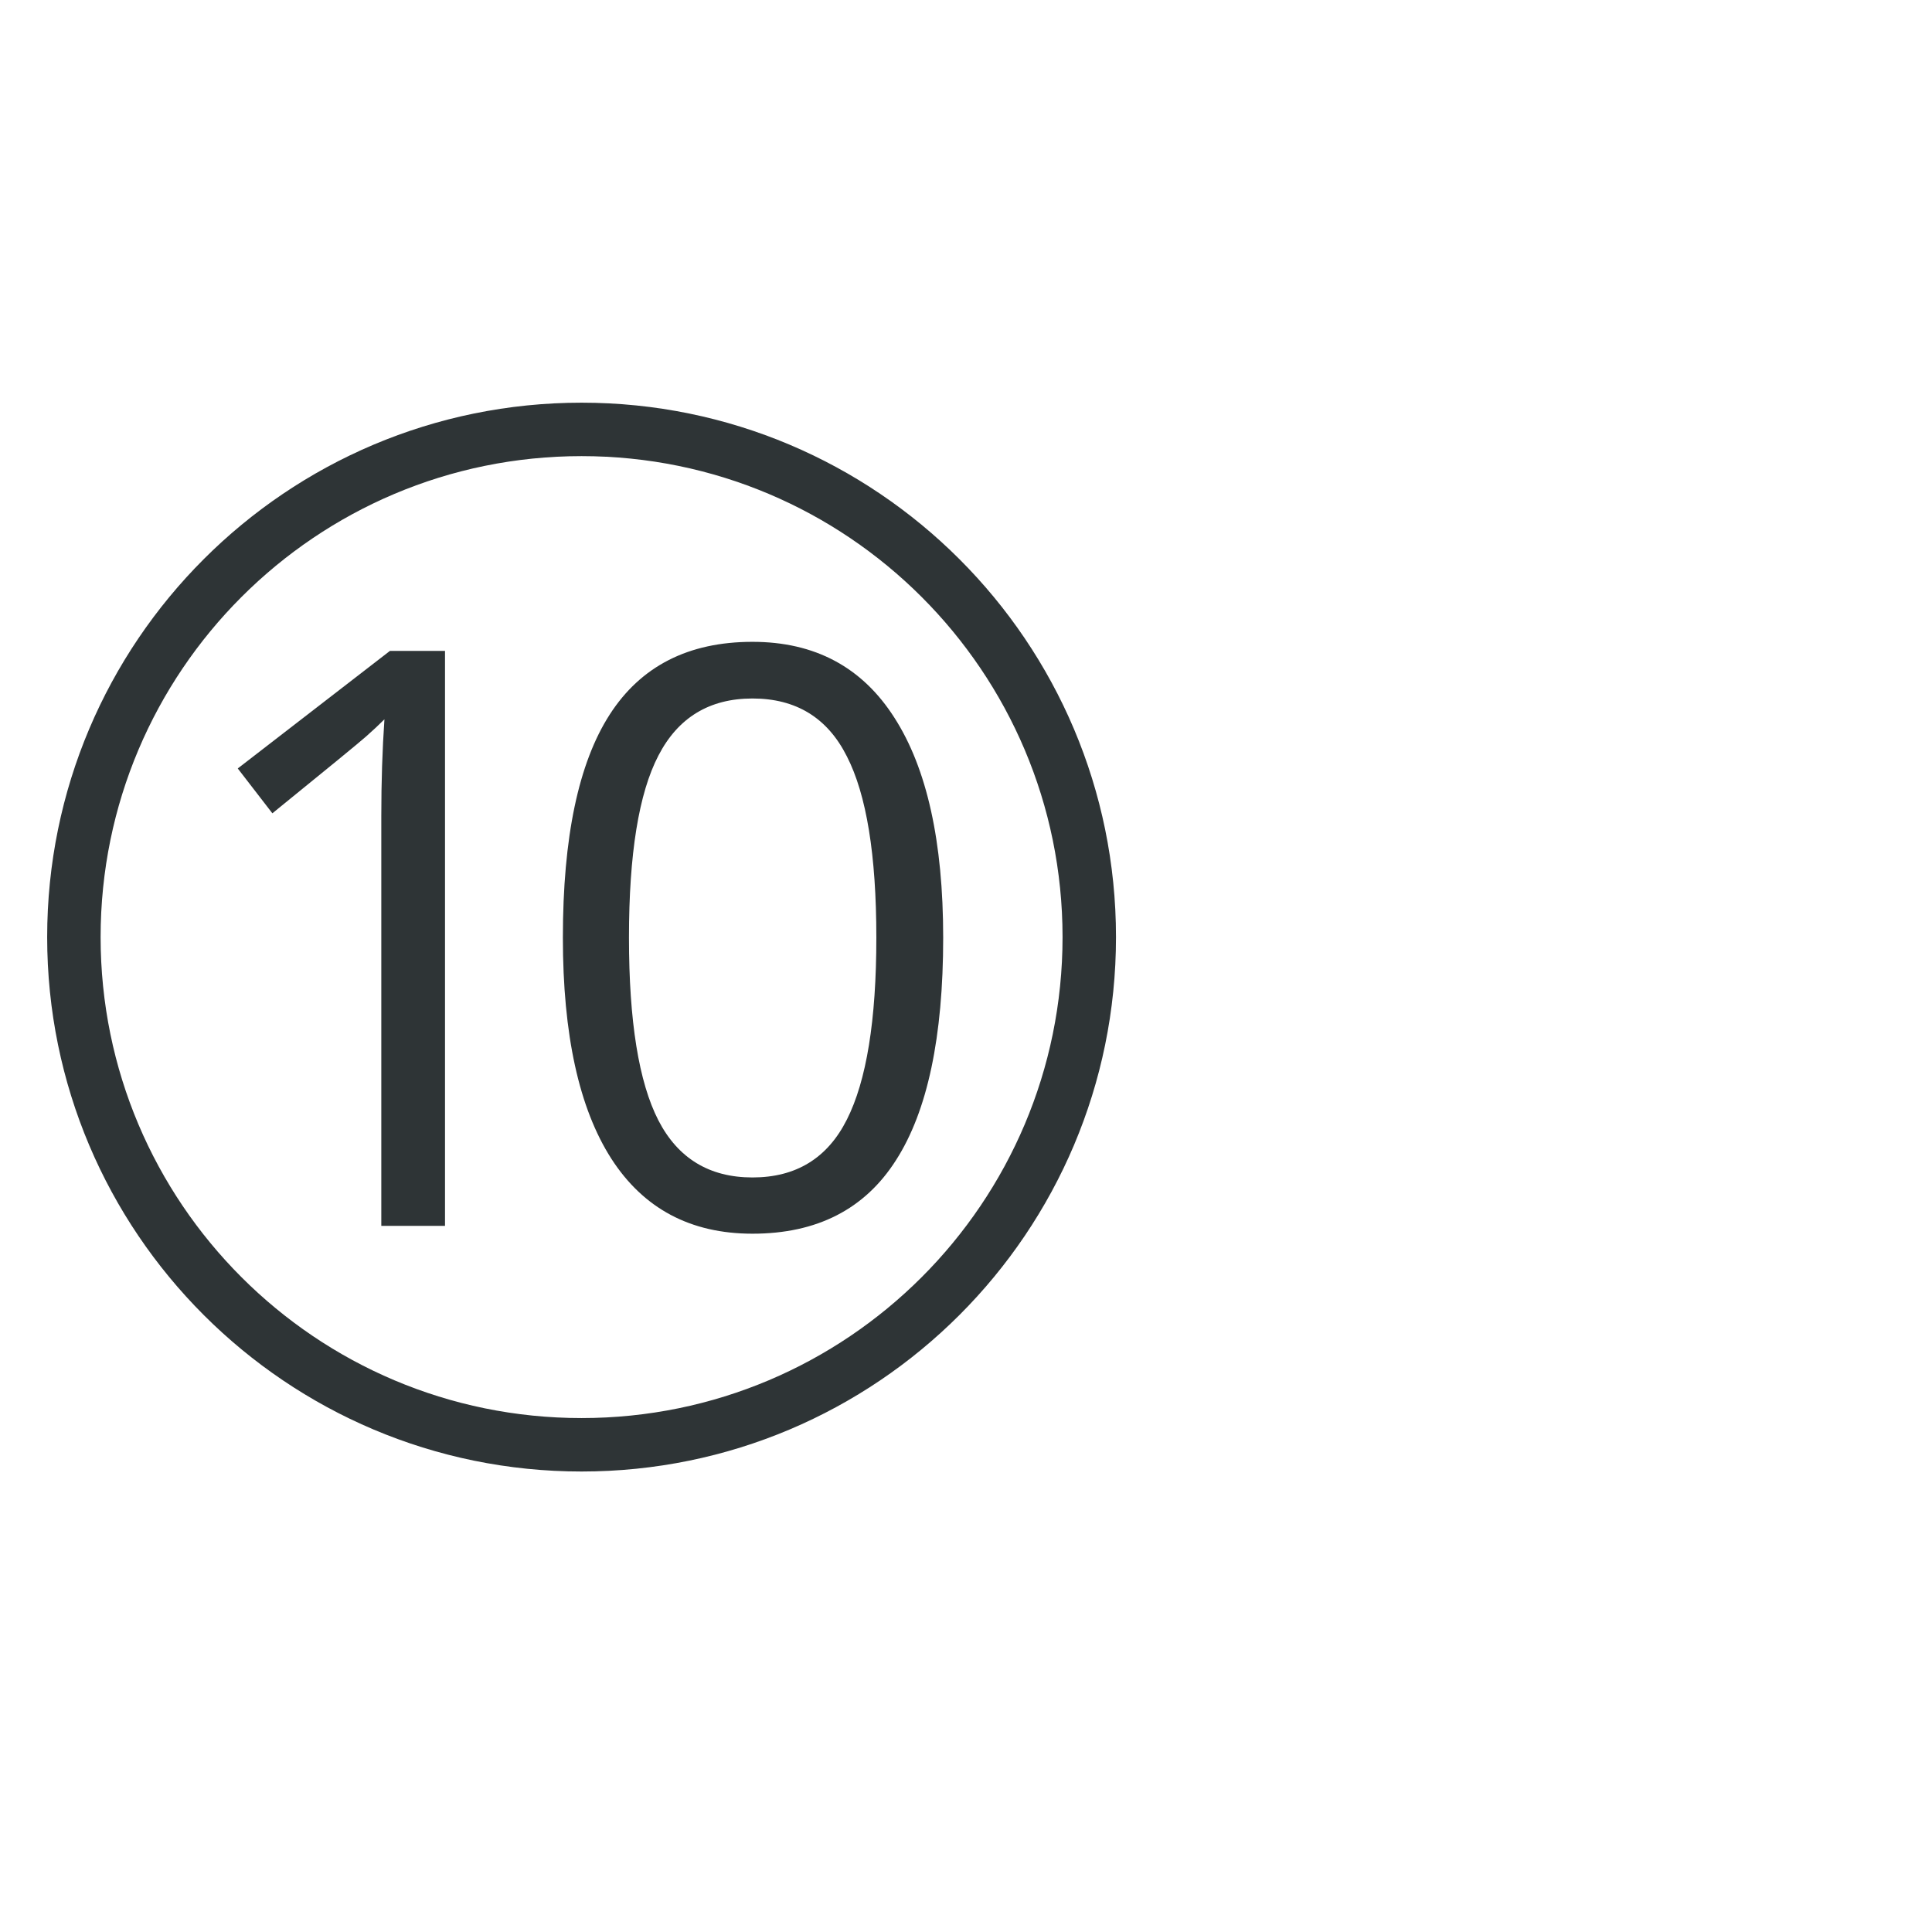
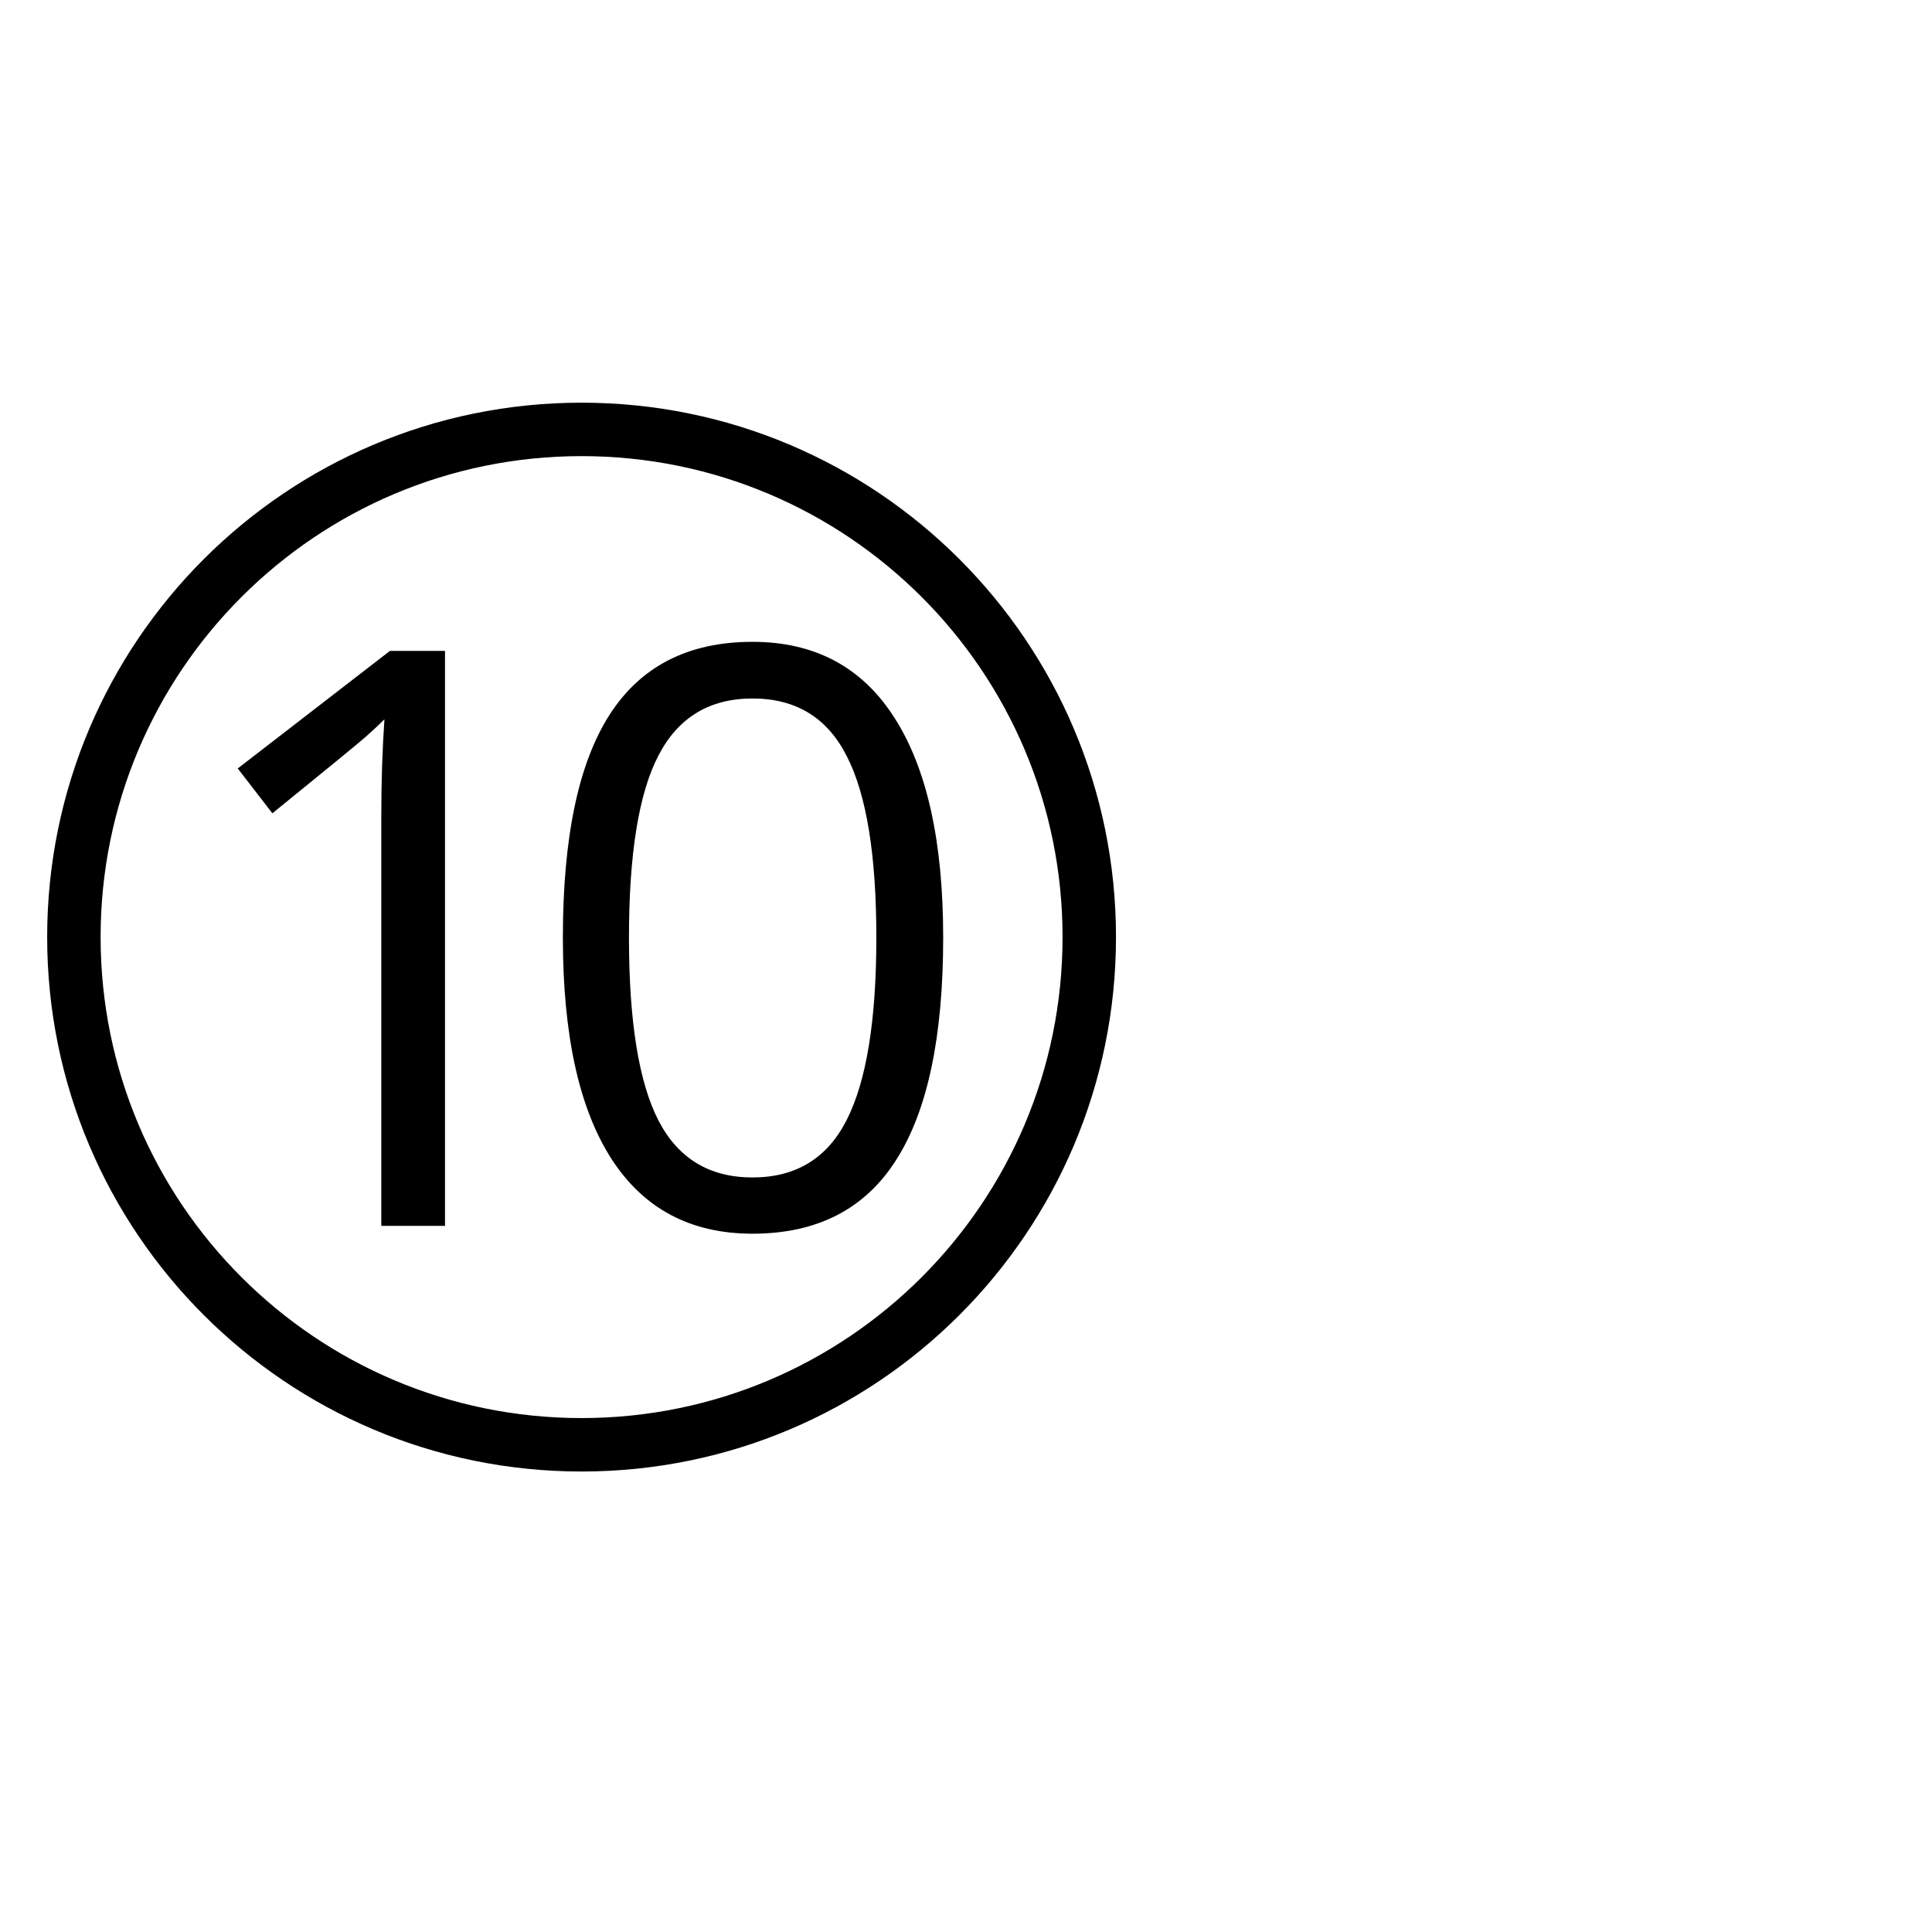
<svg xmlns="http://www.w3.org/2000/svg" version="1.1" width="2048" height="2048" id="svg3005">
  <defs id="defs5498" />
  <g transform="translate(0,1048)" id="layer1">
-     <path d="m 616.5,-621.139 c -312.869,0 -566.5,253.631 -566.5,566.5 0,312.869 253.631,566.5 566.5,566.5 312.869,0 566.5,-253.631 566.5,-566.5 0,-312.869 -253.631,-566.5 -566.5,-566.5 z m 0,56.65 c 281.582,0 509.85,228.268 509.85,509.85 0,281.582 -228.268,509.85 -509.85,509.85 -281.582,0 -509.85,-228.268 -509.85,-509.85 0,-281.582 228.268,-509.85 509.85,-509.85 z m 181.147,196.859 c -67.812,6.4e-4 -118.291,25.727 -151.362,77.141 -33.073,51.415 -49.613,130.217 -49.613,236.381 0,102.83 17.11,180.897 51.295,234.257 34.182,53.082 84.092,79.62 149.68,79.62 68.367,-1.4e-4 119.086,-25.968 152.159,-77.938 33.35,-51.97 50.011,-130.607 50.011,-235.938 -10e-4,-101.718 -17.233,-179.423 -51.693,-233.062 -34.184,-53.637 -84.333,-80.46 -150.477,-80.461 z m -384.291,9.604 -161.32,124.63 36.69,47.533 c 58.918,-47.802 91.957,-74.909 99.182,-81.302 7.225,-6.391 13.768,-12.486 19.606,-18.323 -2.226,32.239 -3.319,66.417 -3.319,102.545 l 0,434.39 67.537,0 0,-609.474 -58.376,0 z m 384.291,50.454 c 46.133,6.4e-4 79.456,20.4 100.023,61.253 20.843,40.577 31.29,104.668 31.29,192.212 0,87.544 -10.448,151.877 -31.29,193.008 -20.567,40.854 -53.89,61.253 -100.023,61.253 -45.578,1.4e-4 -78.824,-20.114 -99.669,-60.412 -20.842,-40.576 -31.246,-105.193 -31.246,-193.849 0,-88.655 10.403,-152.988 31.246,-193.008 20.845,-40.297 54.091,-60.456 99.669,-60.456 z" id="path3140" style="font-size:40px;font-style:normal;font-variant:normal;font-weight:normal;font-stretch:normal;line-height:125%;letter-spacing:0px;word-spacing:0px;fill:#2e3436;fill-opacity:1;stroke:none;font-family:Open Sans;-inkscape-font-specification:Open Sans" />
+     <path d="m 616.5,-621.139 c -312.869,0 -566.5,253.631 -566.5,566.5 0,312.869 253.631,566.5 566.5,566.5 312.869,0 566.5,-253.631 566.5,-566.5 0,-312.869 -253.631,-566.5 -566.5,-566.5 z m 0,56.65 c 281.582,0 509.85,228.268 509.85,509.85 0,281.582 -228.268,509.85 -509.85,509.85 -281.582,0 -509.85,-228.268 -509.85,-509.85 0,-281.582 228.268,-509.85 509.85,-509.85 z m 181.147,196.859 c -67.812,6.4e-4 -118.291,25.727 -151.362,77.141 -33.073,51.415 -49.613,130.217 -49.613,236.381 0,102.83 17.11,180.897 51.295,234.257 34.182,53.082 84.092,79.62 149.68,79.62 68.367,-1.4e-4 119.086,-25.968 152.159,-77.938 33.35,-51.97 50.011,-130.607 50.011,-235.938 -10e-4,-101.718 -17.233,-179.423 -51.693,-233.062 -34.184,-53.637 -84.333,-80.46 -150.477,-80.461 z m -384.291,9.604 -161.32,124.63 36.69,47.533 c 58.918,-47.802 91.957,-74.909 99.182,-81.302 7.225,-6.391 13.768,-12.486 19.606,-18.323 -2.226,32.239 -3.319,66.417 -3.319,102.545 l 0,434.39 67.537,0 0,-609.474 -58.376,0 z m 384.291,50.454 c 46.133,6.4e-4 79.456,20.4 100.023,61.253 20.843,40.577 31.29,104.668 31.29,192.212 0,87.544 -10.448,151.877 -31.29,193.008 -20.567,40.854 -53.89,61.253 -100.023,61.253 -45.578,1.4e-4 -78.824,-20.114 -99.669,-60.412 -20.842,-40.576 -31.246,-105.193 -31.246,-193.849 0,-88.655 10.403,-152.988 31.246,-193.008 20.845,-40.297 54.091,-60.456 99.669,-60.456 z" id="path3140" />
  </g>
</svg>
